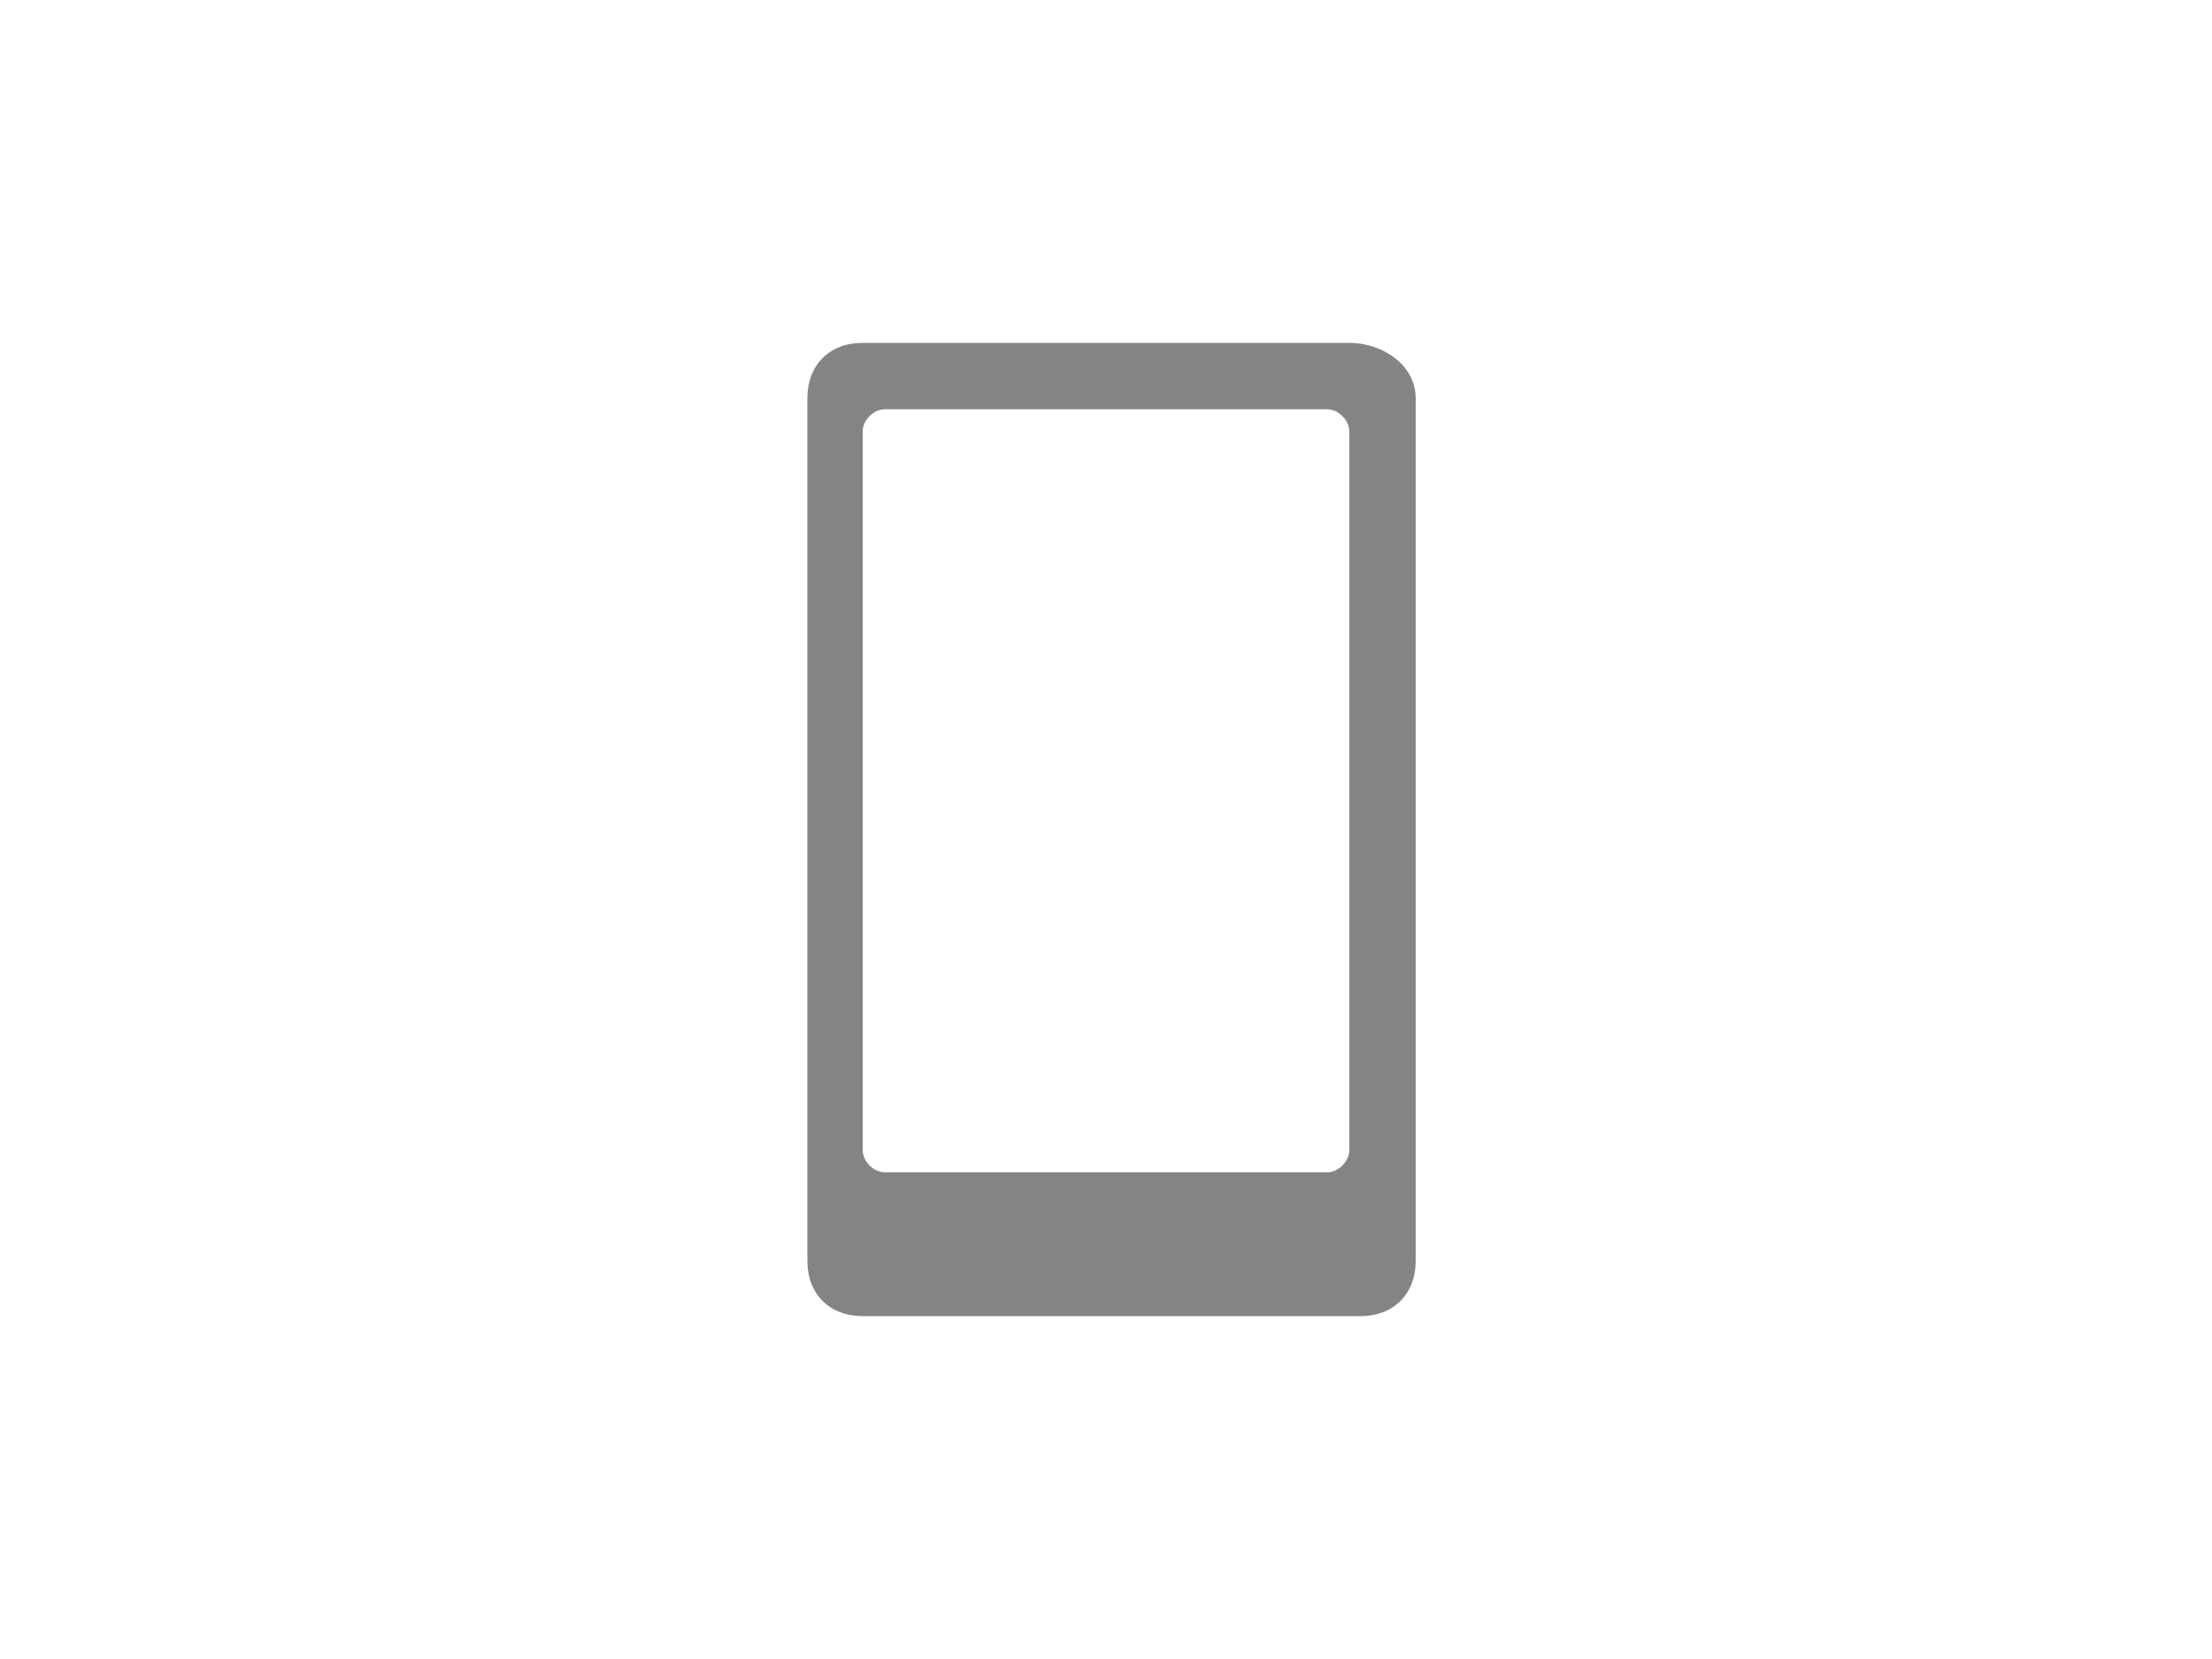
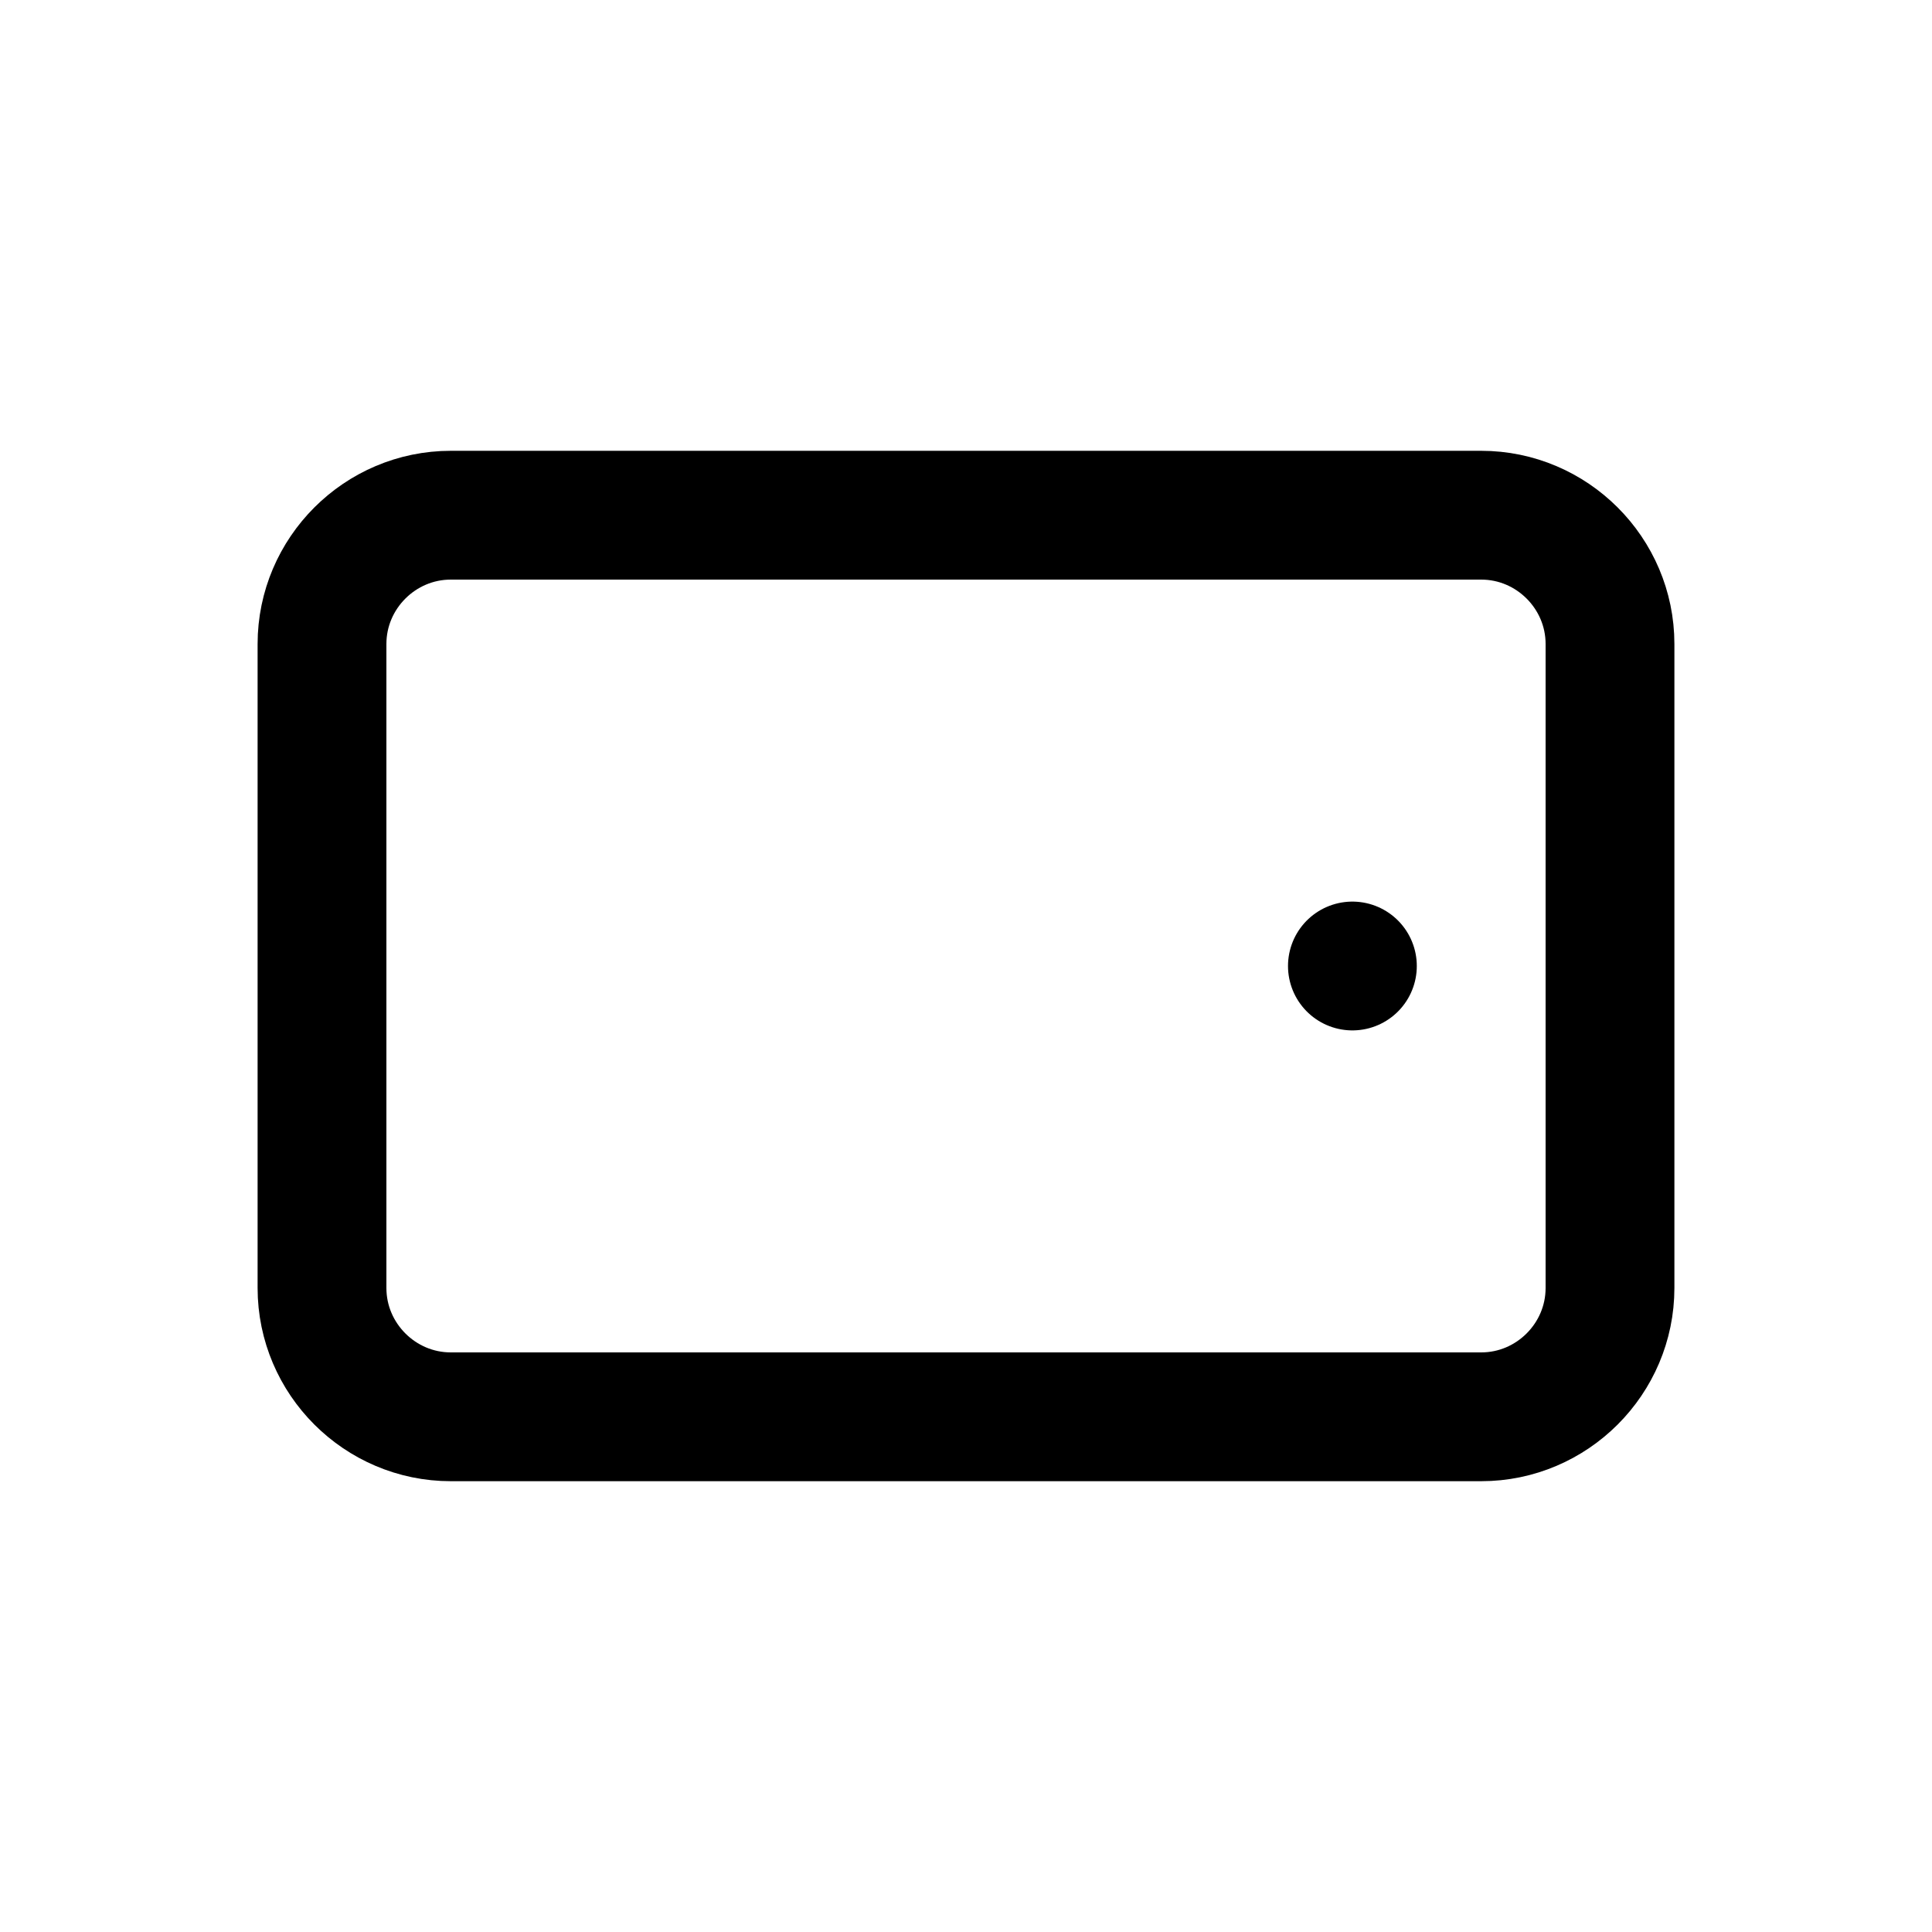
- <svg xmlns="http://www.w3.org/2000/svg" version="1.1" id="Ebene_1" x="0px" y="0px" viewBox="0 0 20 15" style="enable-background:new 0 0 20 15;" xml:space="preserve">
-   <style type="text/css">
- 	
- </style>
-   <g id="Ebene_1_2_">
-     <g id="Ebene_1_1_">
- 	</g>
-   </g>
-   <path fill="#848484" d="M10,11.5c-0.2,0-0.3-0.2-0.3-0.3c0-0.2,0.2-0.3,0.3-0.3c0.2,0,0.3,0.2,0.3,0.3S10.2,11.5,10,11.5z" />
-   <path fill="#848484" d="M12.2,3.1H7.8c-0.3,0-0.5,0.2-0.5,0.5v7.8c0,0.3,0.2,0.5,0.5,0.5h4.5c0.3,0,0.5-0.2,0.5-0.5V3.6C12.8,3.3,12.5,3.1,12.2,3.1  z M12.2,10.4c0,0.1-0.1,0.2-0.2,0.2H8c-0.1,0-0.2-0.1-0.2-0.2V3.9c0-0.1,0.1-0.2,0.2-0.2h4c0.1,0,0.2,0.1,0.2,0.2V10.4z" />
+ <svg xmlns="http://www.w3.org/2000/svg" version="1.1" id="Ebene_1" x="0px" y="0px" viewBox="0 0 30 30" style="enable-background:new 0 0 30 30;" xml:space="preserve">
+   <path fill="none" stroke="currentColor" stroke-width="2" stroke-linecap="round" stroke-linejoin="round" d="M5,20V10c0-1.1,0.9-2,2-2h16c1.1,0,2,0.9,2,2v10c0,1.1-0.9,2-2,2H7C5.9,22,5,21.1,5,20z" />
+   <line fill="none" stroke="currentColor" stroke-width="2" stroke-linecap="round" stroke-linejoin="round" x1="21" y1="15" x2="21" y2="15" />
</svg>
